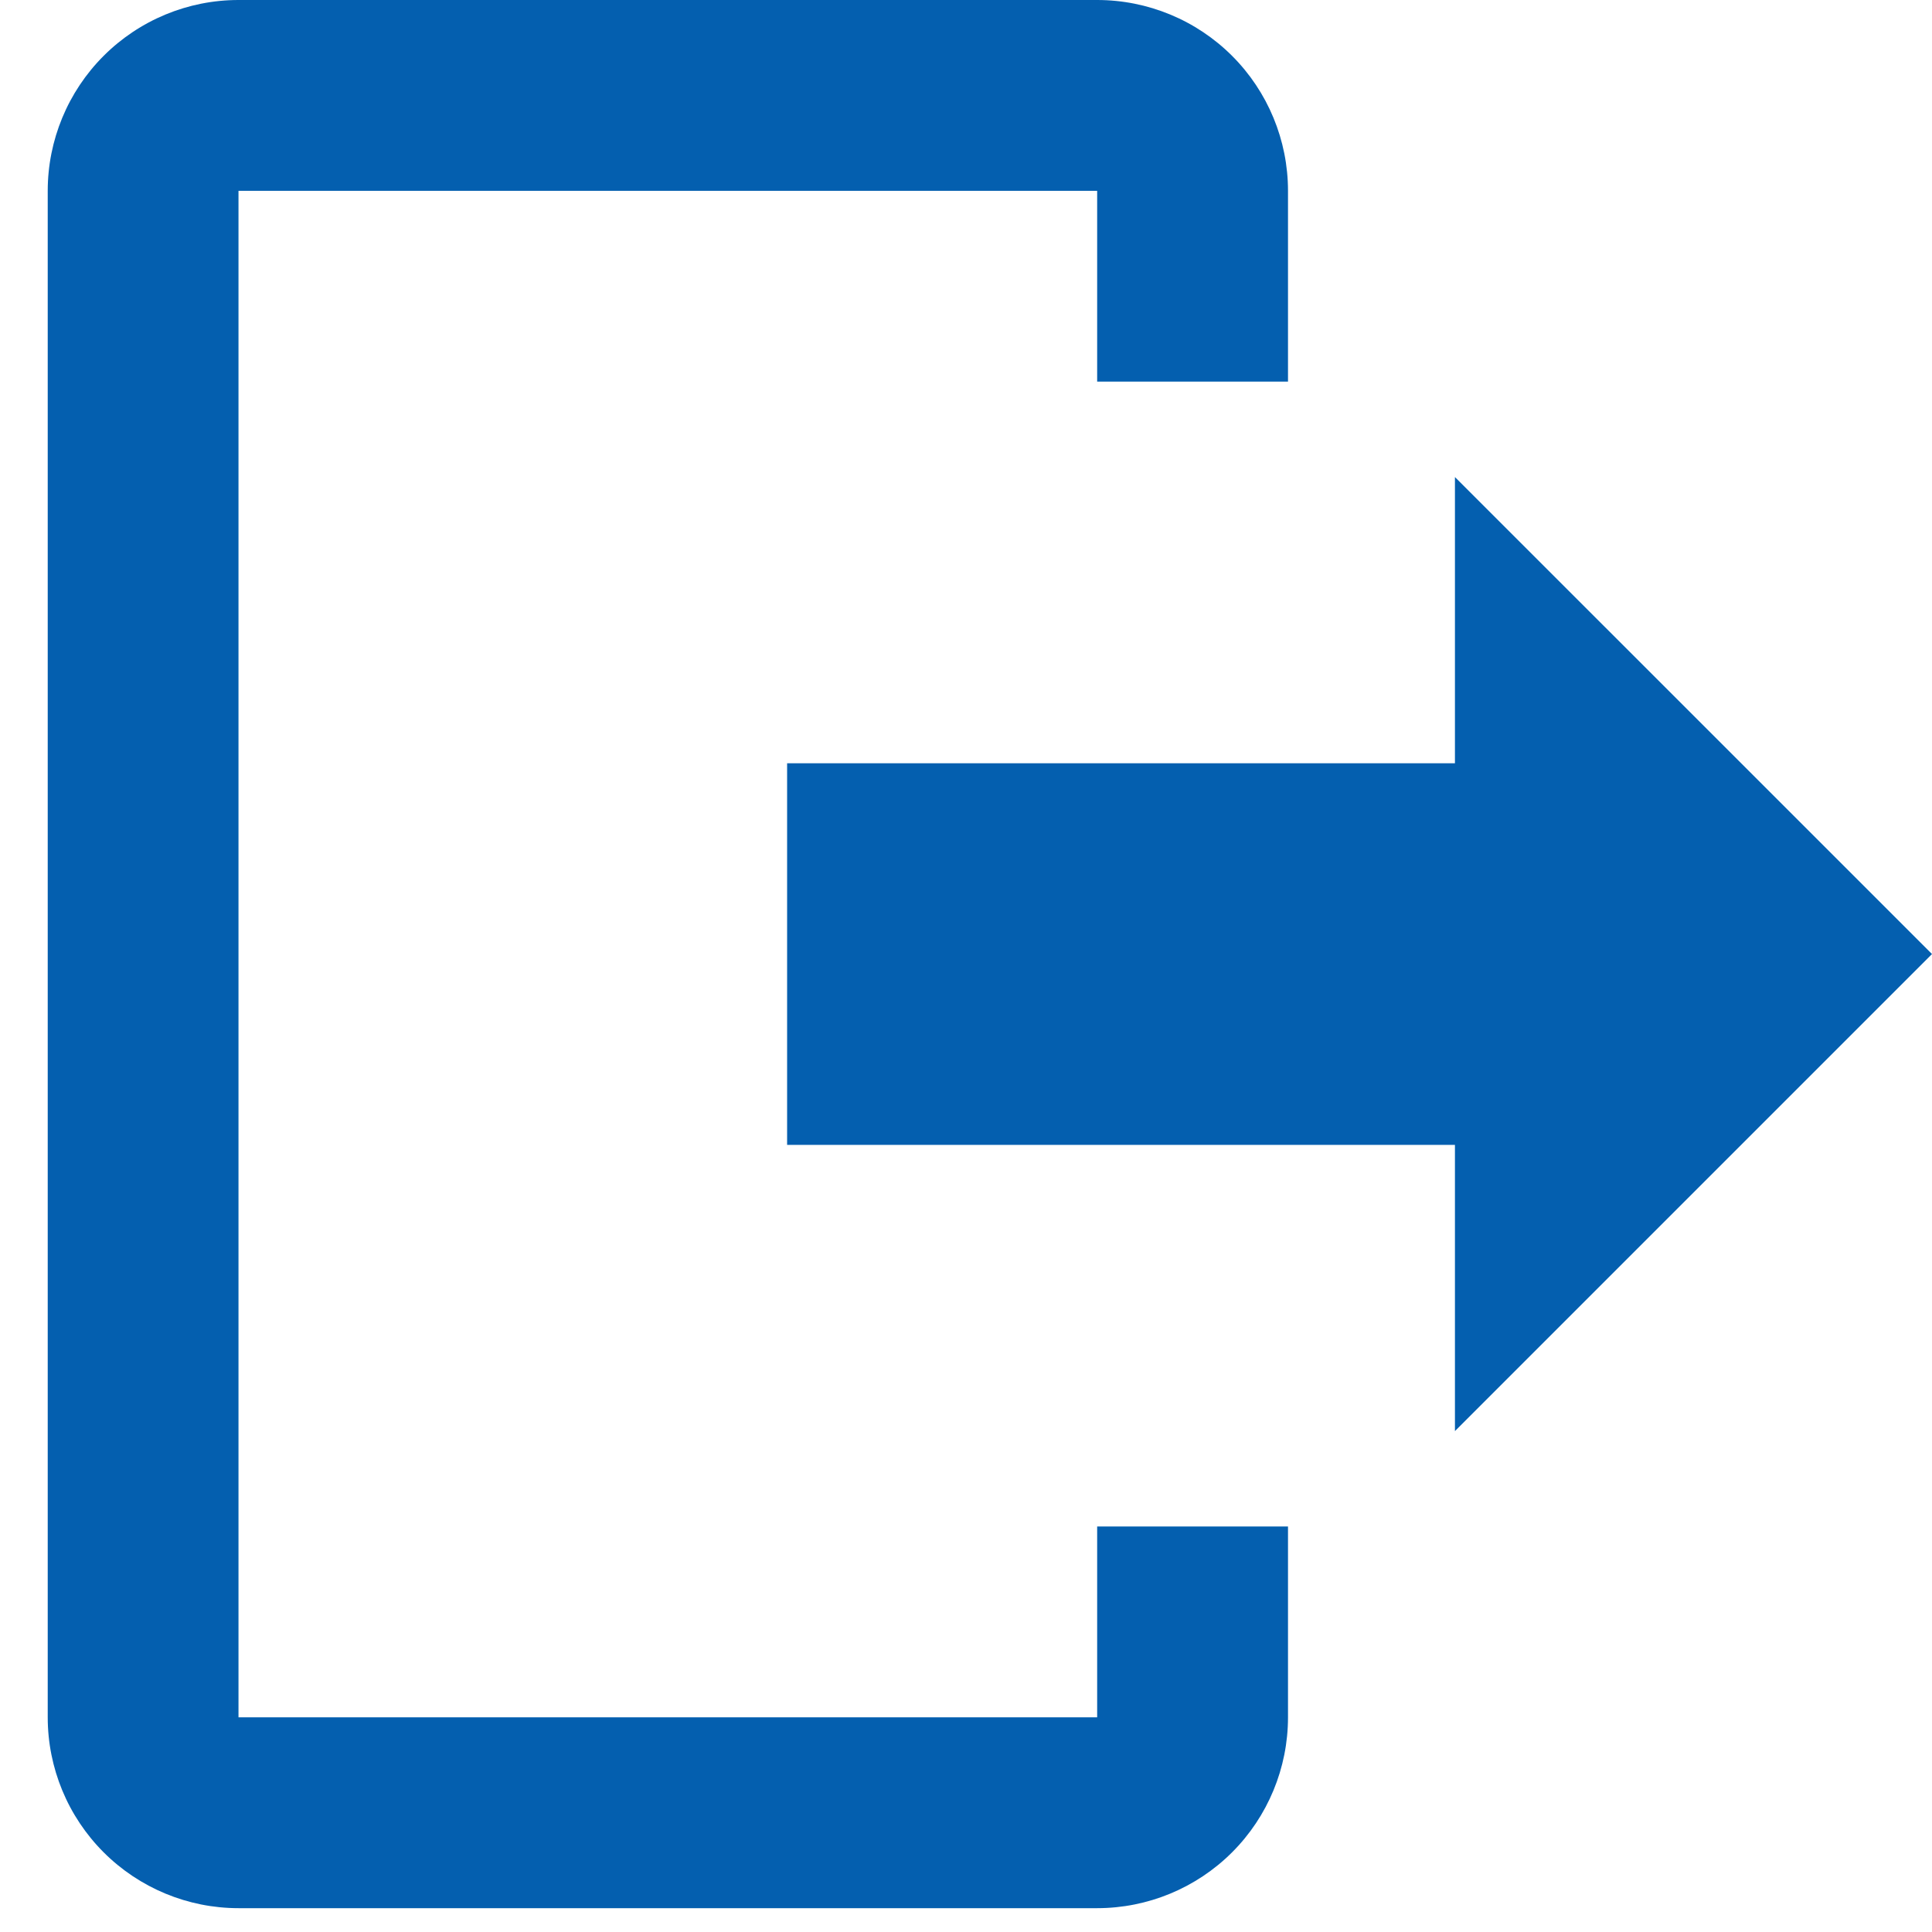
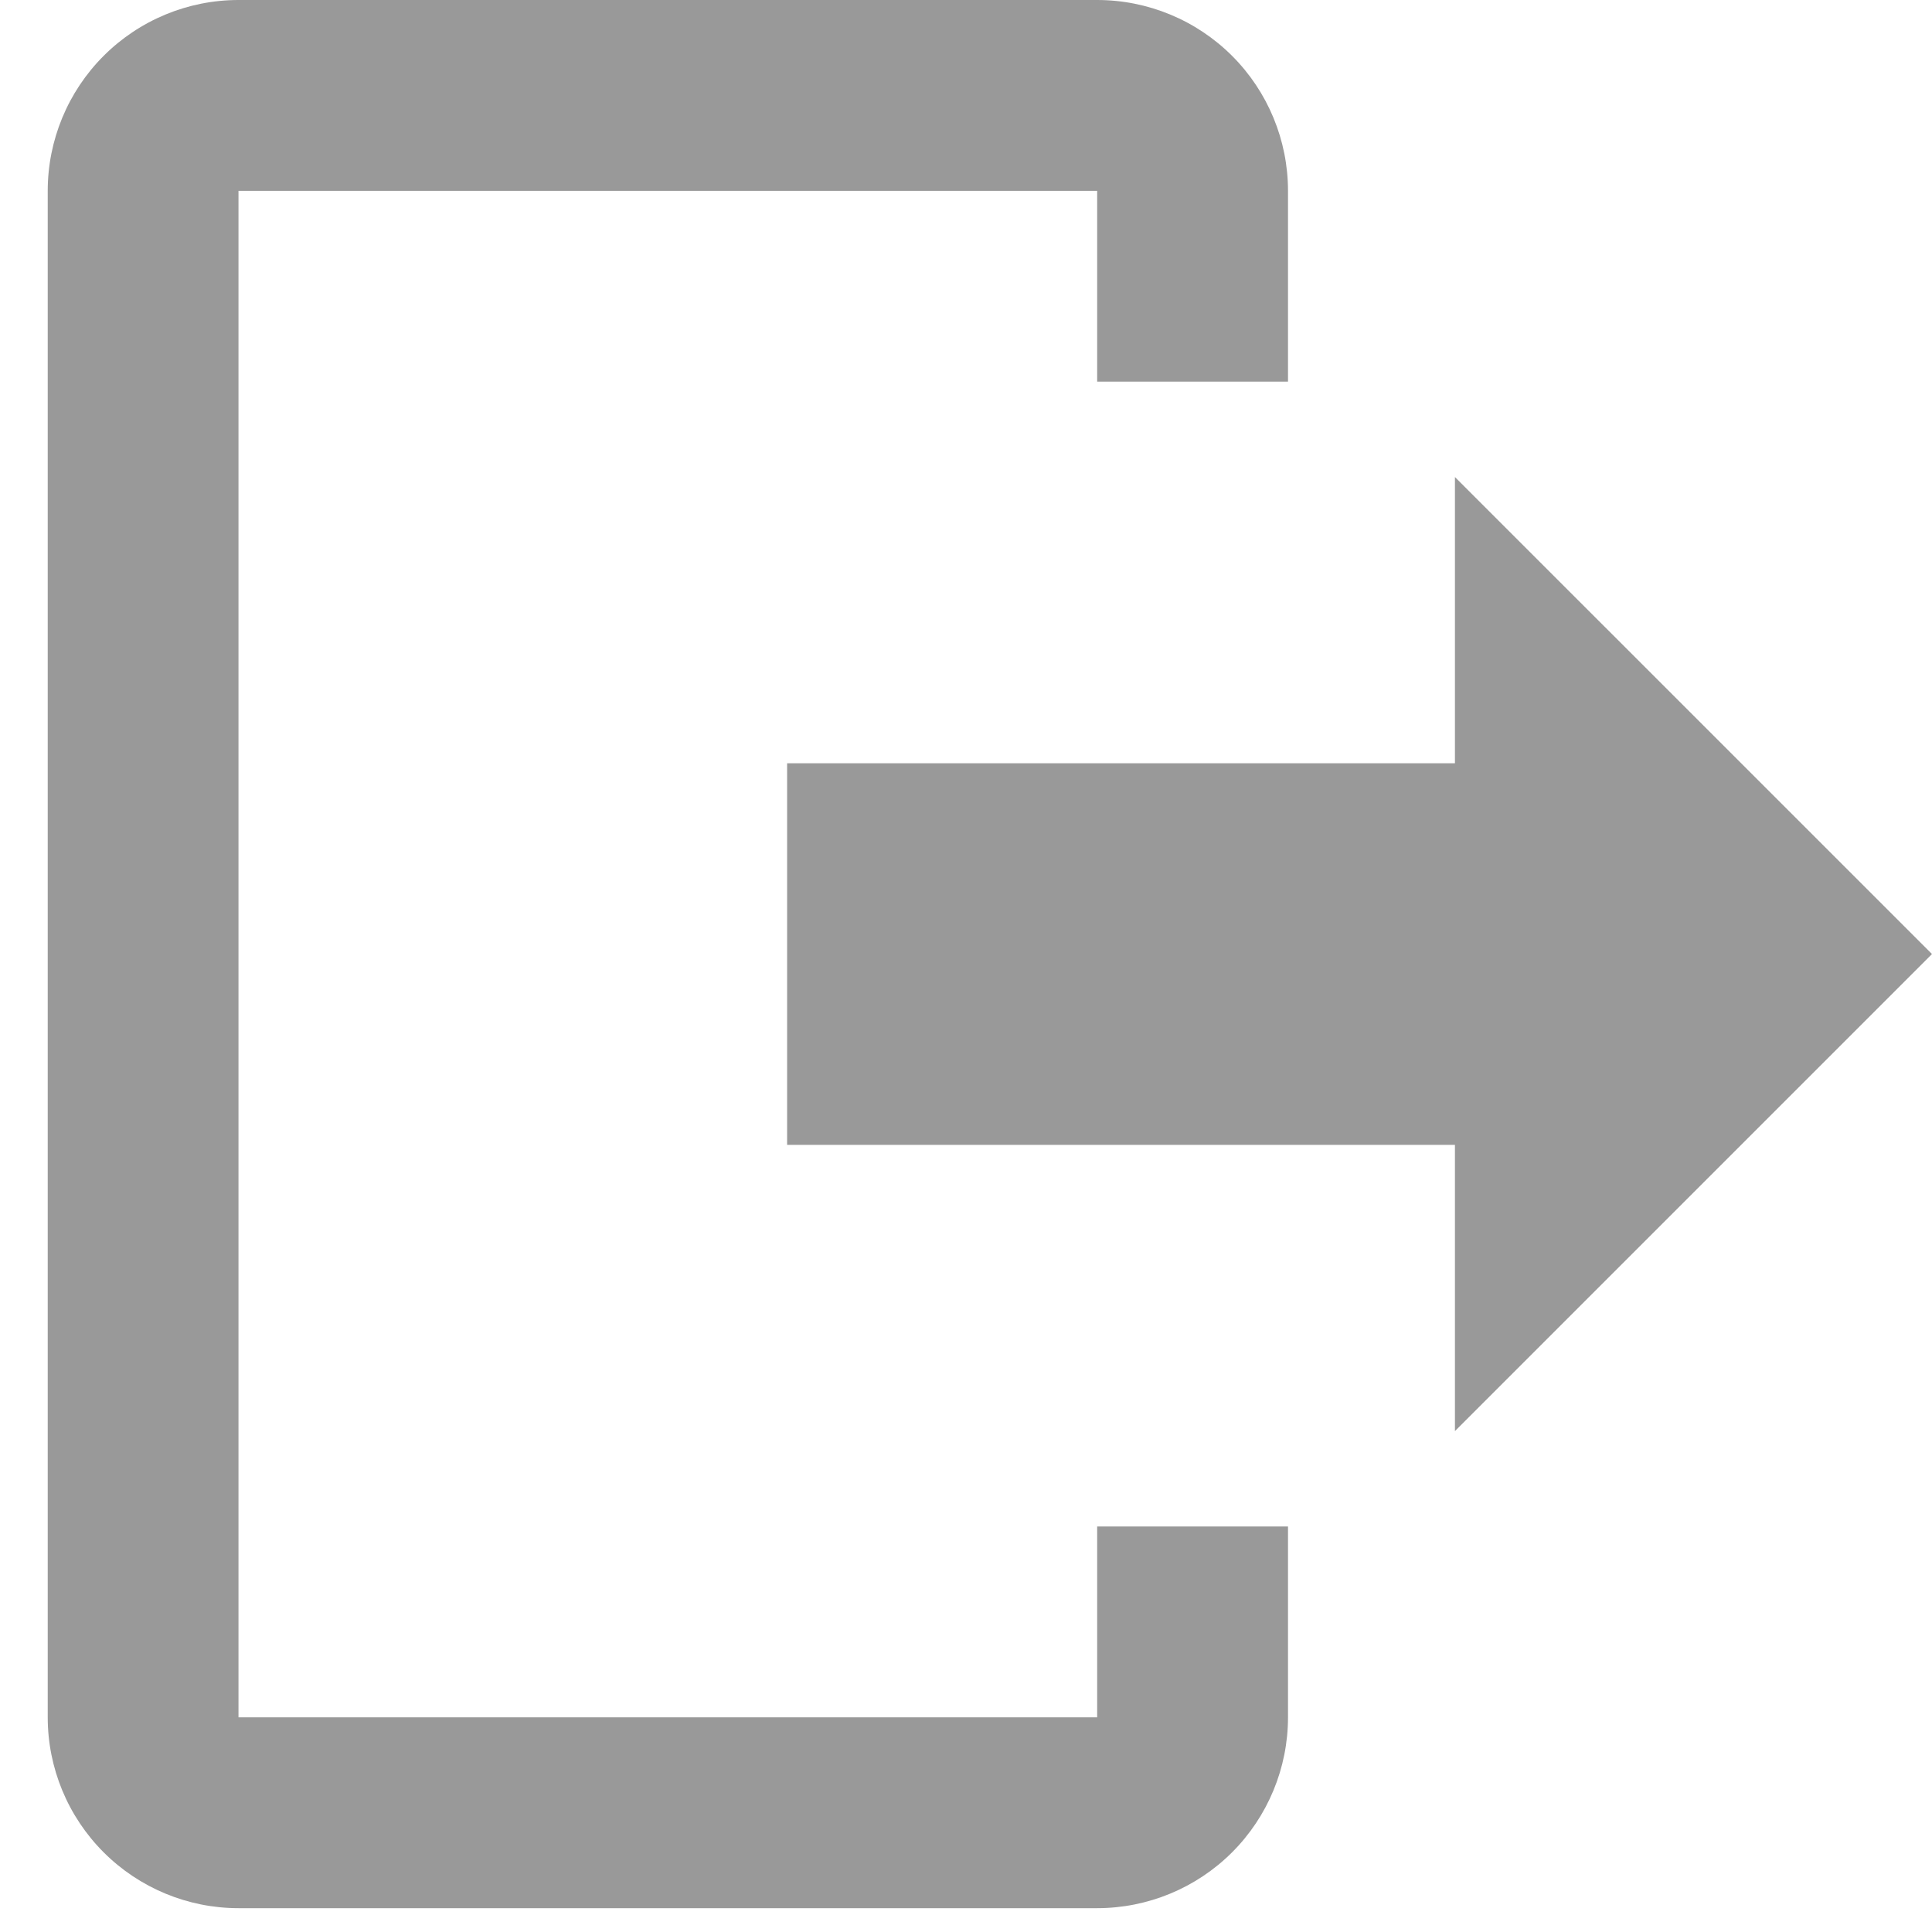
<svg xmlns="http://www.w3.org/2000/svg" width="27" height="27" viewBox="0 0 27 27" fill="none">
-   <path fill-rule="evenodd" clip-rule="evenodd" d="M3.333 0H15.333C16.04 0 16.719 0.281 17.219 0.781C17.719 1.281 18 1.96 18 2.667V5.333H15.333V2.667H3.333V24H15.333V21.333H18V24C18 24.707 17.719 25.386 17.219 25.886C16.719 26.386 16.04 26.667 15.333 26.667H3.333C2.626 26.667 1.948 26.386 1.448 25.886C0.948 25.386 0.667 24.707 0.667 24V2.667C0.667 1.96 0.948 1.281 1.448 0.781C1.948 0.281 2.626 0 3.333 0ZM20.333 16V20L27 13.333L20.333 6.667V10.667H11V16H20.333Z" fill="#045FAF" />
+   <path fill-rule="evenodd" clip-rule="evenodd" d="M3.333 0H15.333C16.04 0 16.719 0.281 17.219 0.781C17.719 1.281 18 1.96 18 2.667V5.333H15.333V2.667H3.333V24H15.333V21.333H18V24C18 24.707 17.719 25.386 17.219 25.886C16.719 26.386 16.04 26.667 15.333 26.667H3.333C2.626 26.667 1.948 26.386 1.448 25.886C0.948 25.386 0.667 24.707 0.667 24V2.667C0.667 1.96 0.948 1.281 1.448 0.781C1.948 0.281 2.626 0 3.333 0ZM20.333 16V20L27 13.333L20.333 6.667V10.667H11V16H20.333Z" fill="#999" />
</svg>
